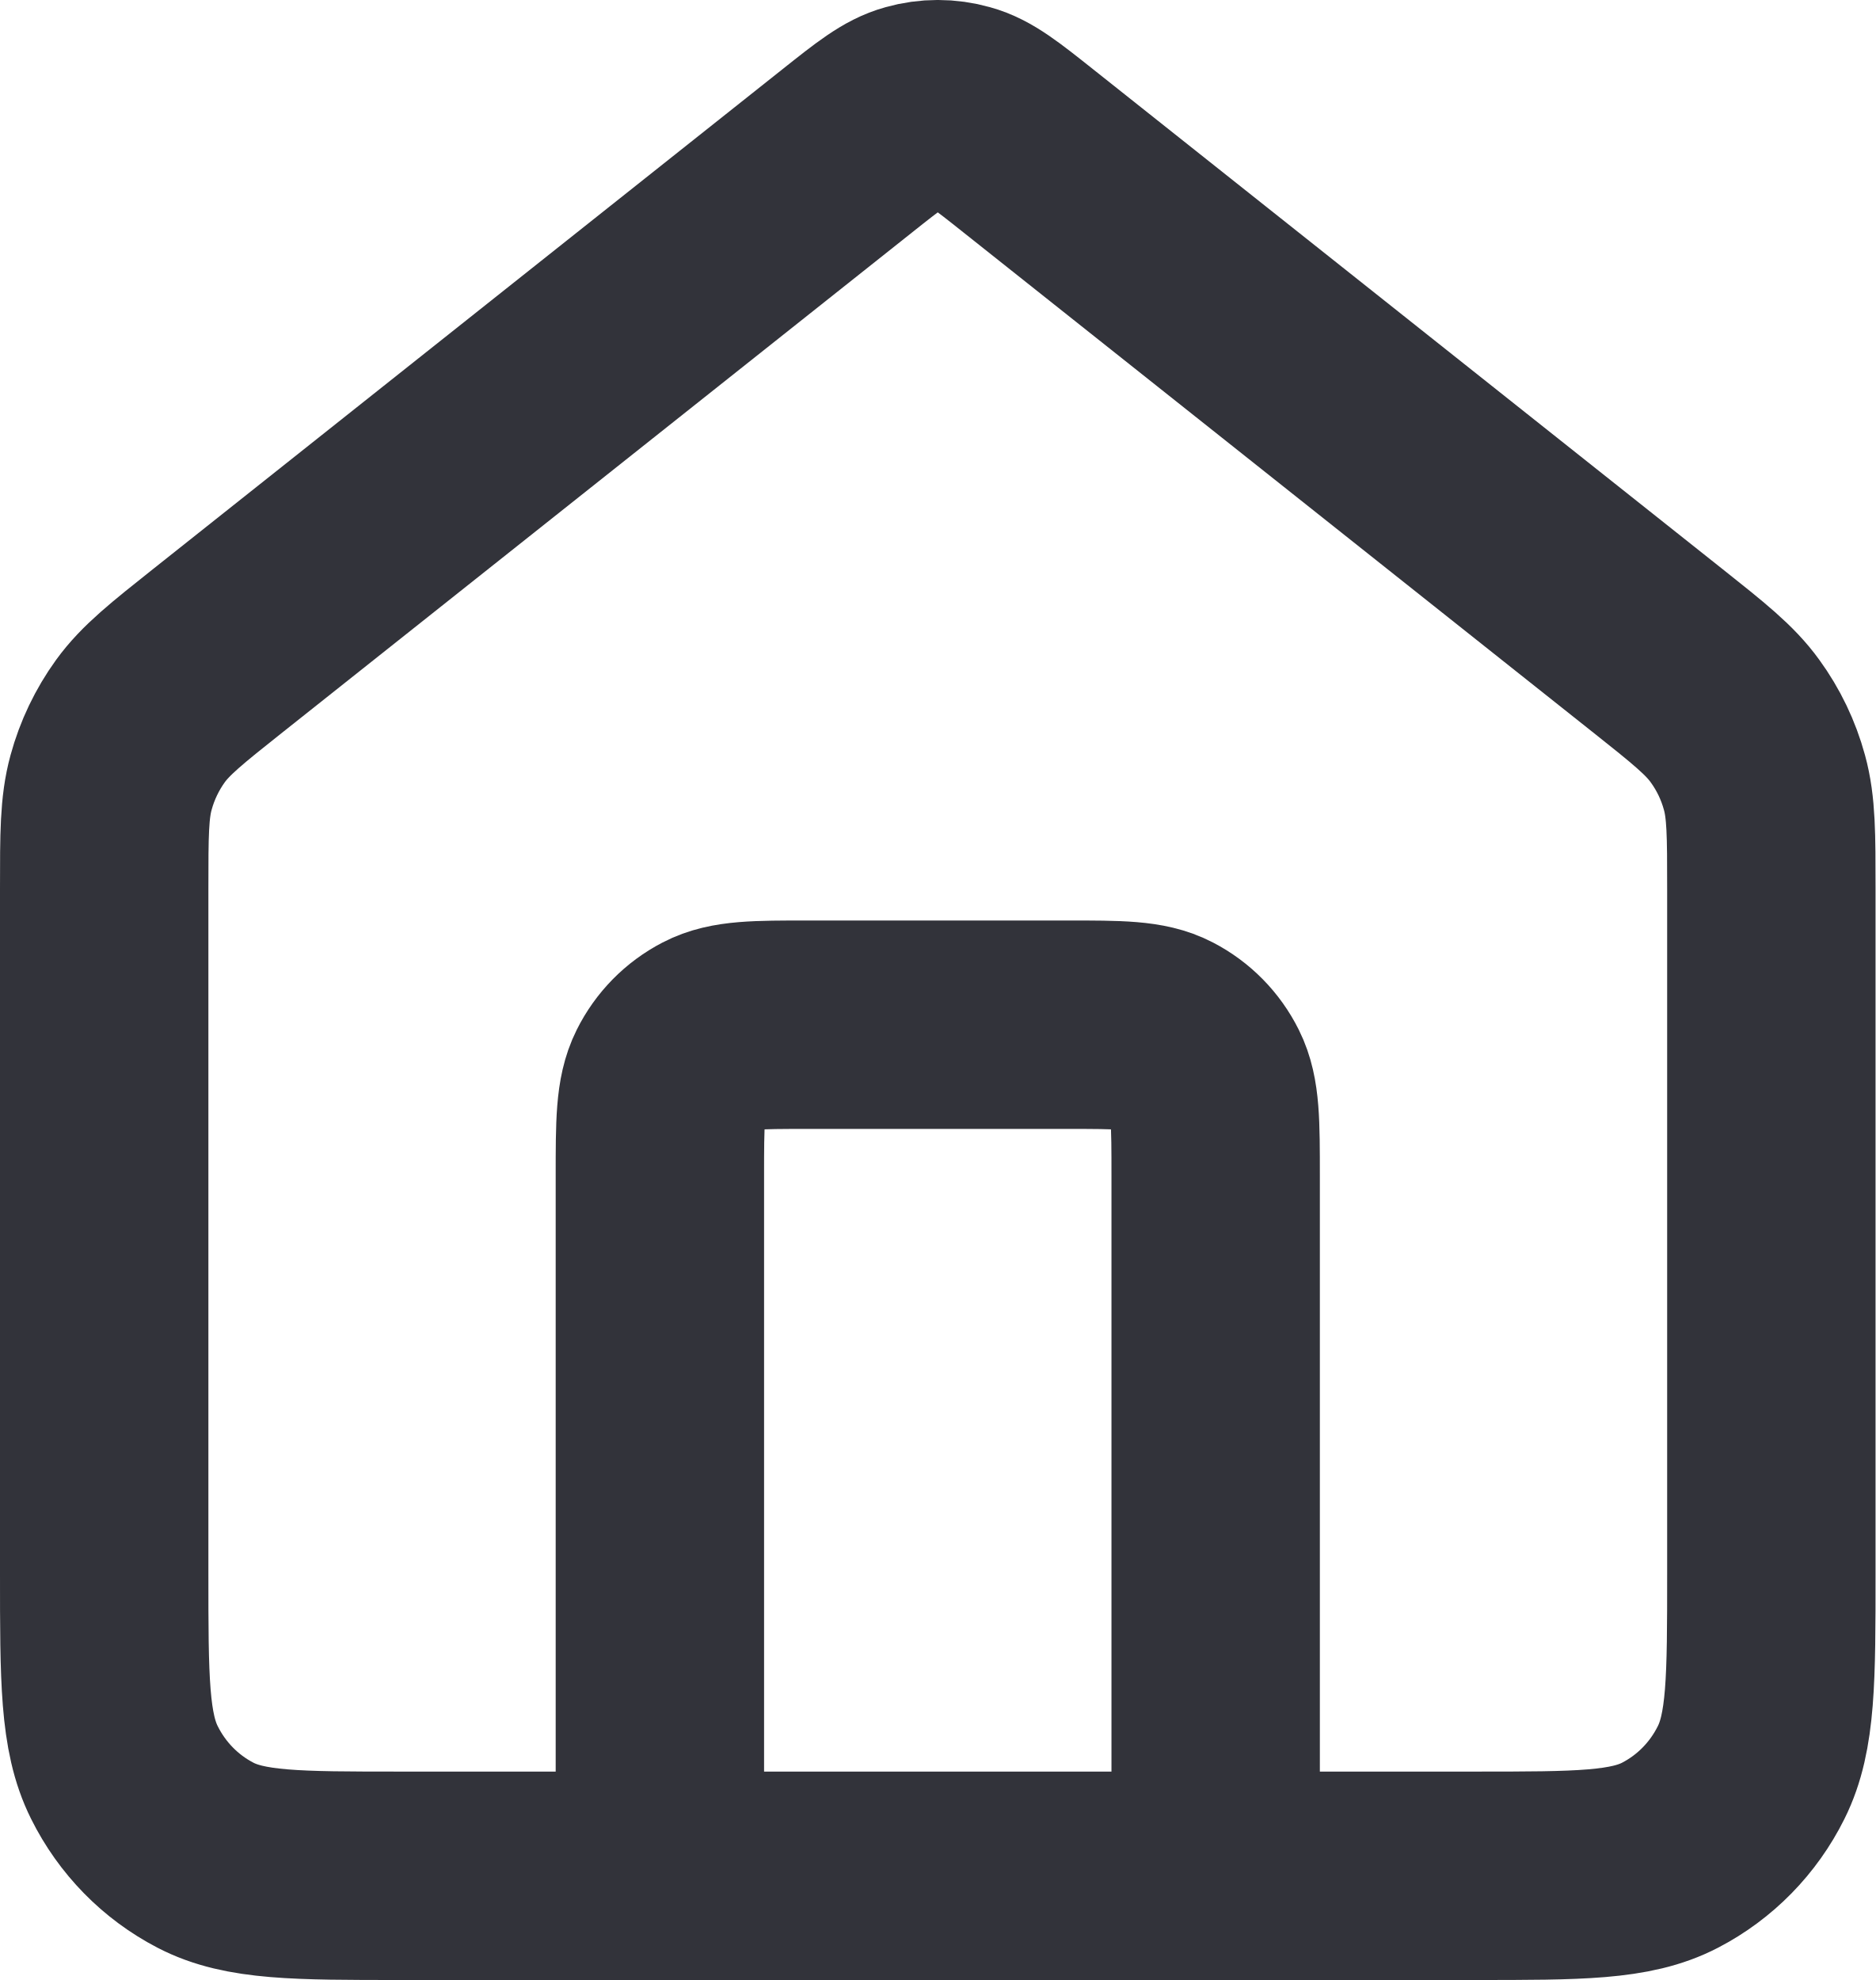
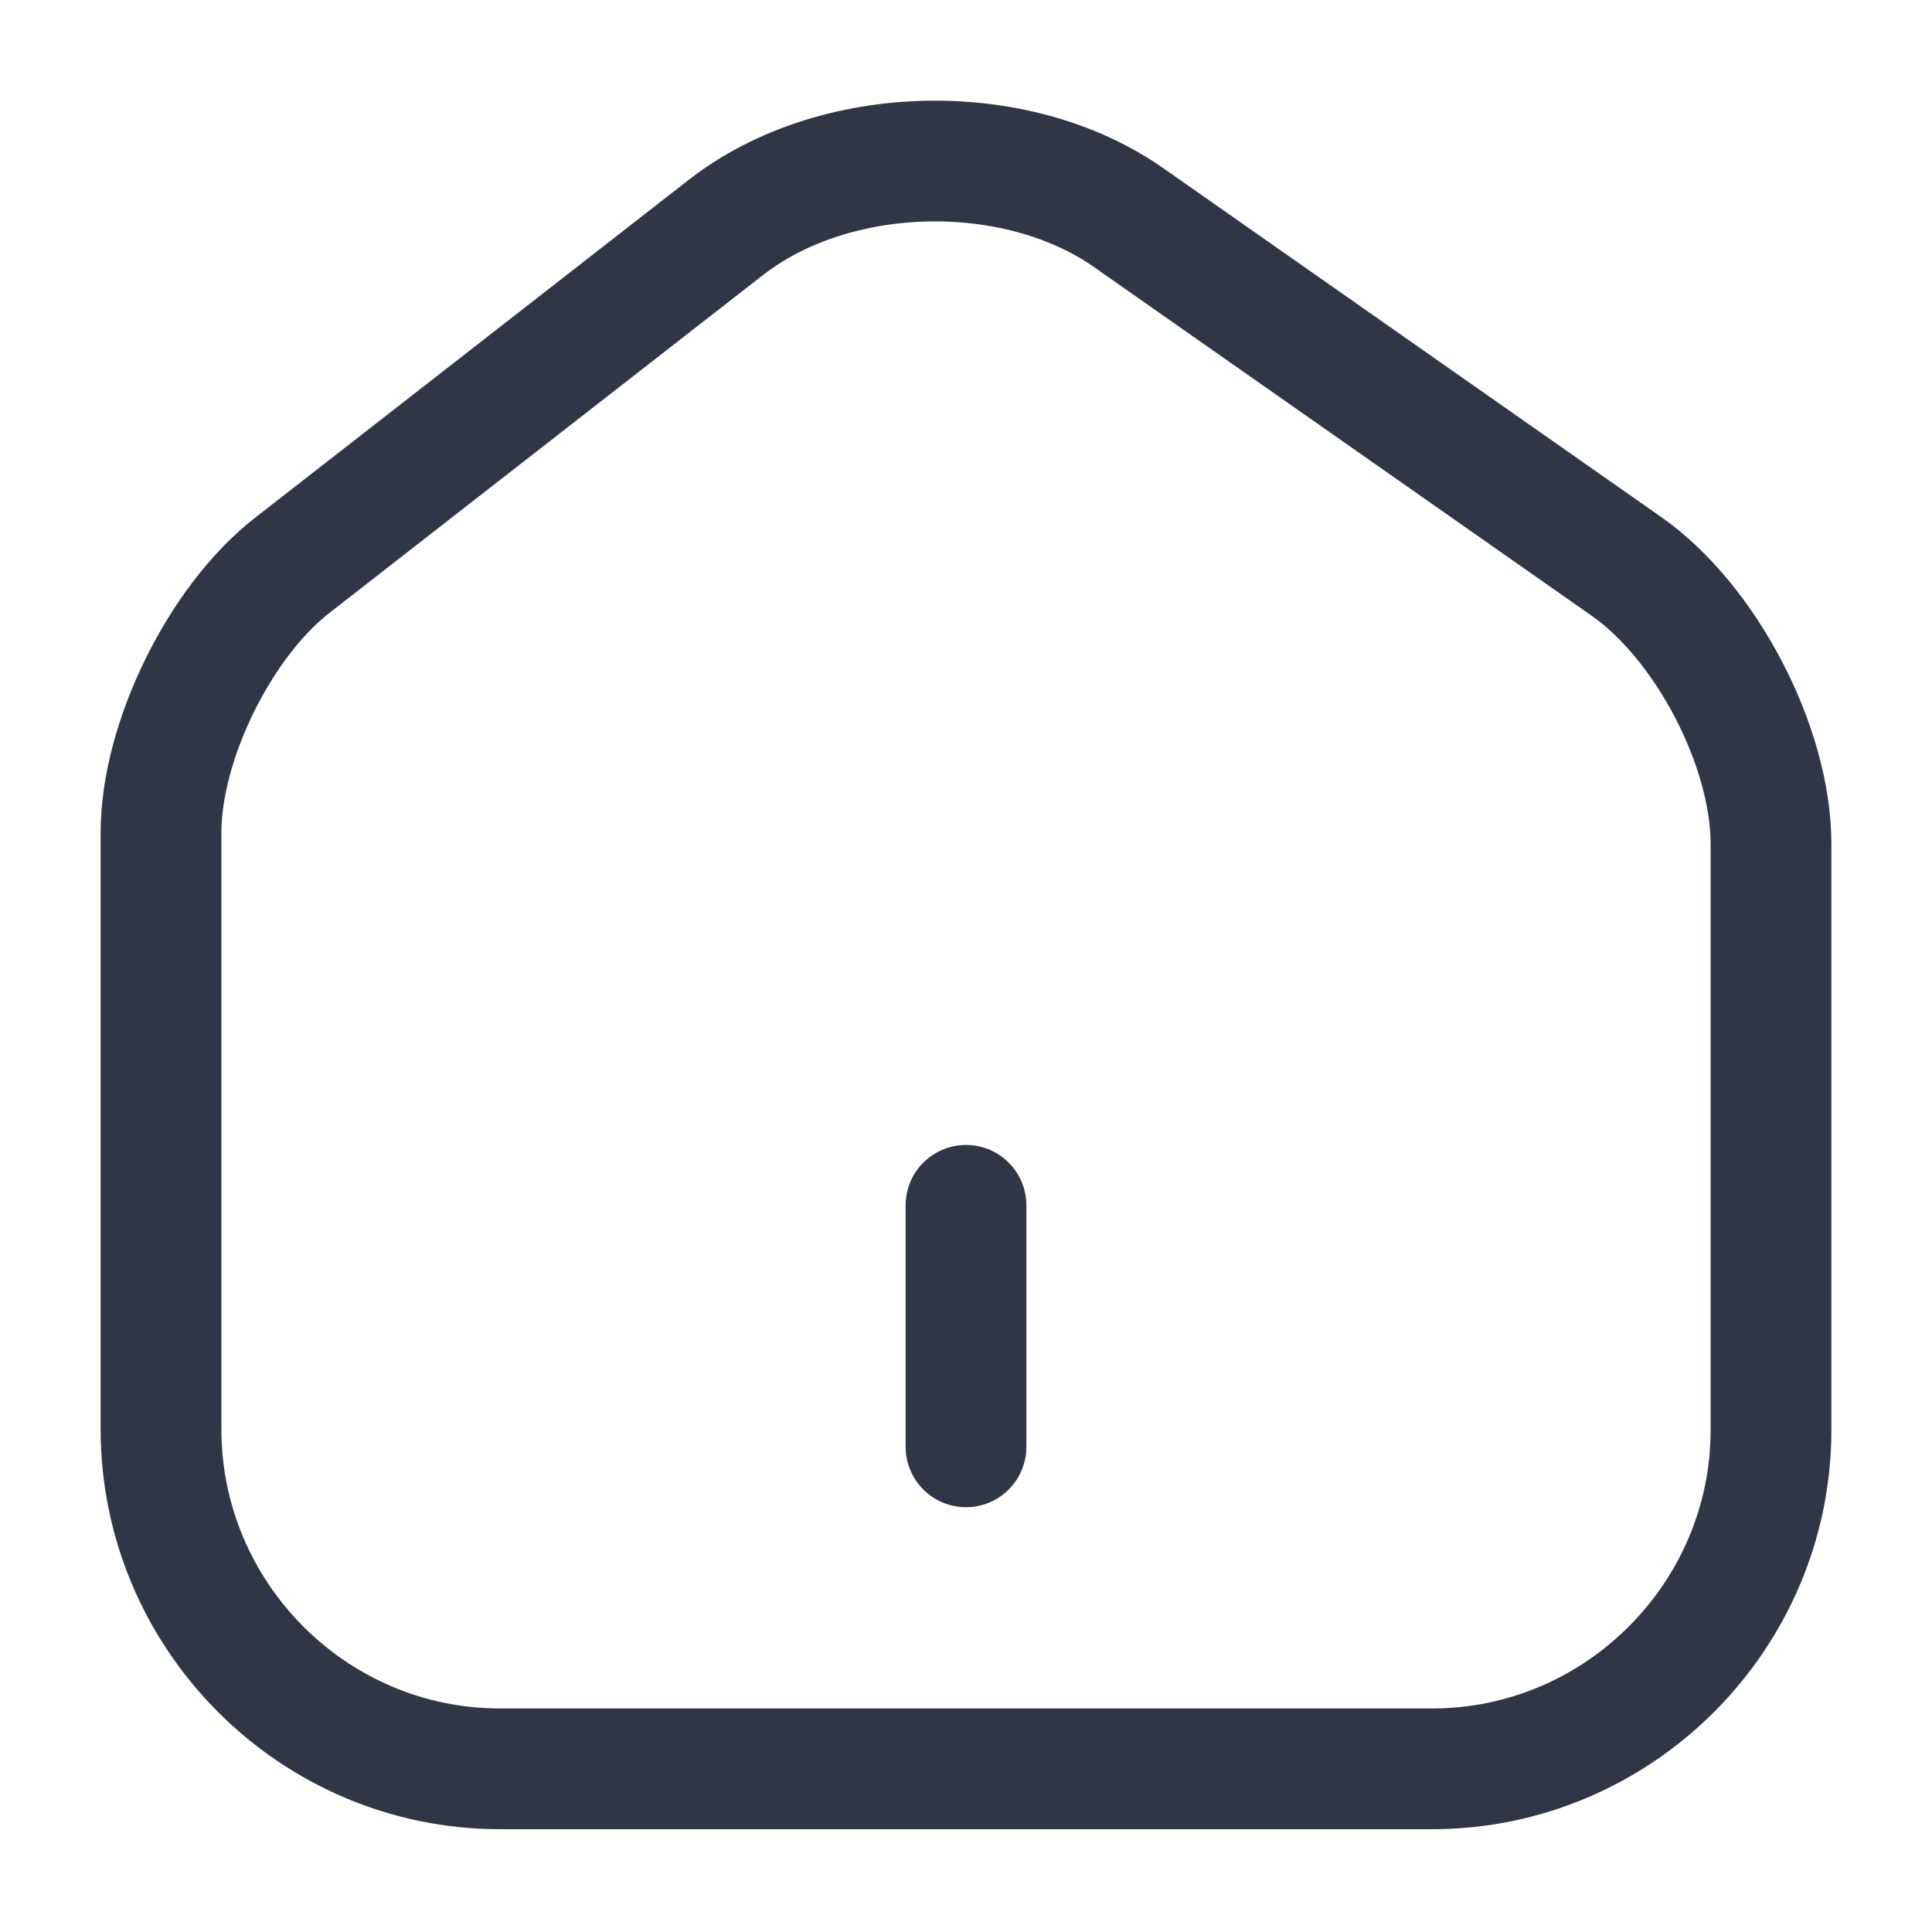
- <svg xmlns="http://www.w3.org/2000/svg" width="18" height="19" viewBox="0 0 18 19" fill="none">
-   <path d="M6.333 18V11.285C6.333 10.776 6.333 10.522 6.43 10.328C6.515 10.157 6.651 10.019 6.819 9.932C7.009 9.833 7.258 9.833 7.756 9.833H10.244C10.742 9.833 10.991 9.833 11.181 9.932C11.349 10.019 11.485 10.157 11.57 10.328C11.667 10.522 11.667 10.776 11.667 11.285V18M8.127 1.451L2.098 6.238C1.695 6.558 1.494 6.718 1.348 6.919C1.22 7.096 1.124 7.296 1.066 7.509C1 7.749 1 8.009 1 8.53V15.096C1 16.113 1 16.621 1.194 17.009C1.364 17.351 1.636 17.628 1.971 17.802C2.351 18 2.849 18 3.844 18H14.156C15.151 18 15.649 18 16.029 17.802C16.364 17.628 16.636 17.351 16.806 17.009C17 16.621 17 16.113 17 15.096V8.53C17 8.009 17 7.749 16.934 7.509C16.876 7.296 16.78 7.096 16.651 6.919C16.506 6.718 16.305 6.558 15.902 6.238L9.873 1.451C9.561 1.203 9.405 1.079 9.232 1.032C9.08 0.989 8.92 0.989 8.768 1.032C8.595 1.079 8.439 1.203 8.127 1.451Z" stroke="#32333A" stroke-width="2" stroke-linecap="round" stroke-linejoin="round" />
+ <svg xmlns="http://www.w3.org/2000/svg" width="24" height="24" viewBox="0 0 24 24" fill="none">
+   <path d="M9.02 2.823L3.63 7.023C2.73 7.723 2 9.213 2 10.343V17.753C2 20.073 3.89 21.973 6.21 21.973H17.79C20.11 21.973 22 20.073 22 17.763V10.483C22 9.273 21.19 7.723 20.2 7.033L14.02 2.703C12.62 1.723 10.37 1.773 9.02 2.823Z" stroke="#313647" stroke-width="1.5" stroke-linecap="round" stroke-linejoin="round" />
+   <path d="M12 17.973V14.973" stroke="#313647" stroke-width="1.5" stroke-linecap="round" stroke-linejoin="round" />
</svg>
